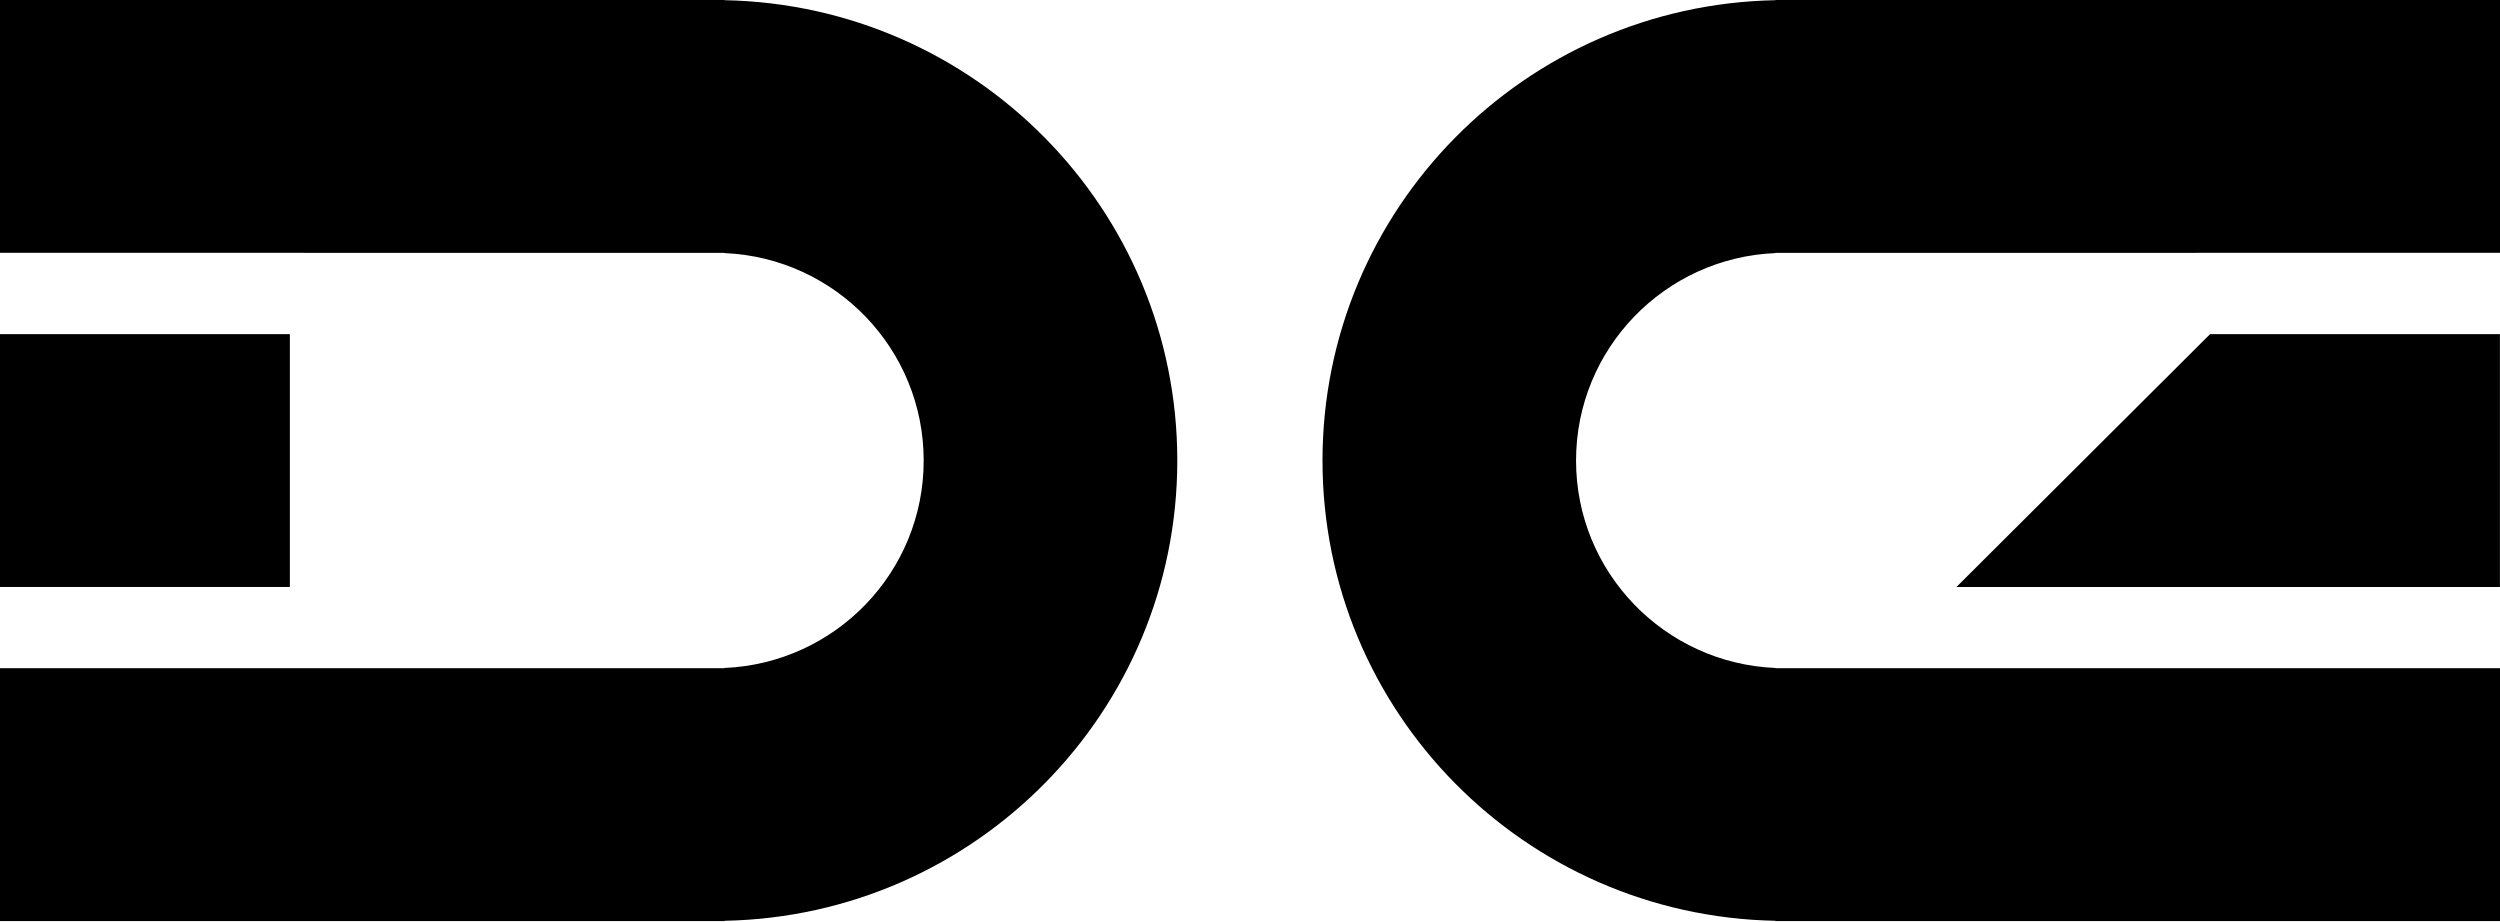
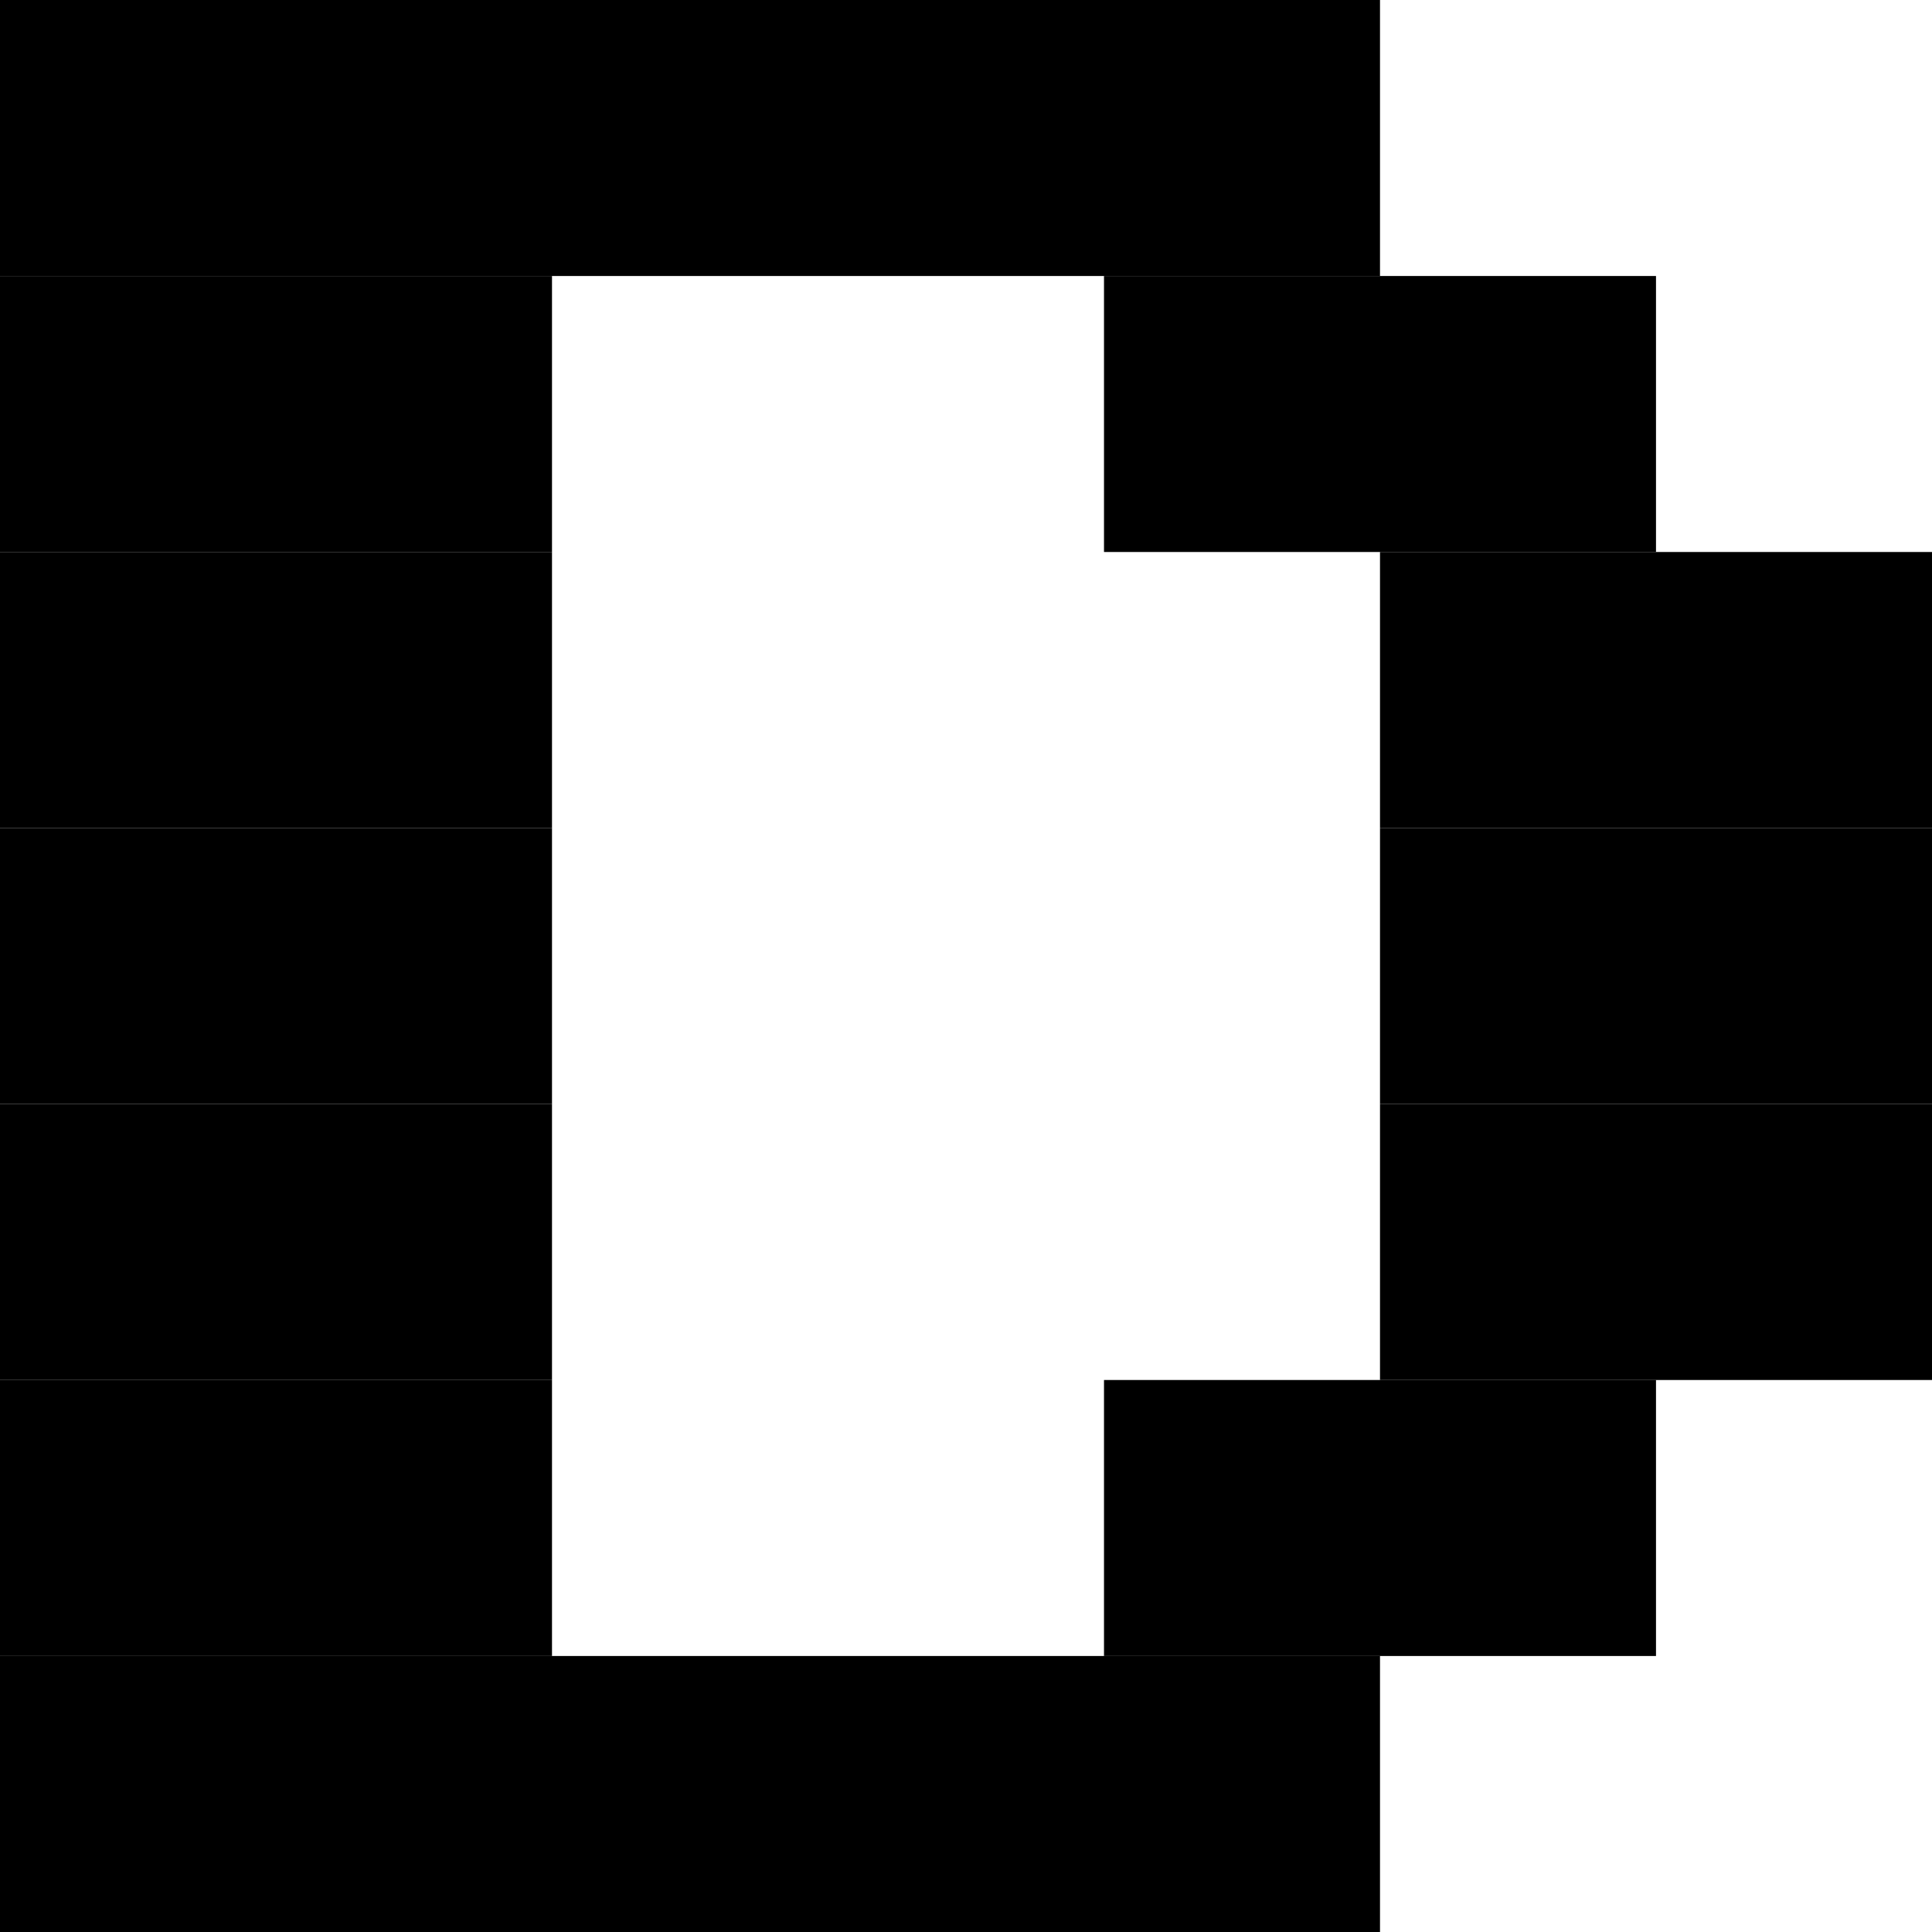
- <svg xmlns="http://www.w3.org/2000/svg" width="38" height="14" viewBox="0 0 38 14" fill="none">
-   <path d="M11.014 0.003C14.827 0.077 17.895 3.181 17.895 7C17.895 10.819 14.827 13.922 11.014 13.996V14H0V10.157H11.013V10.153C12.697 10.081 14.04 8.698 14.04 7.001C14.04 5.304 12.697 3.919 11.013 3.847V3.844H4.607L4.608 3.843H0V0H11.014V0.003Z" fill="black" style="fill:black;fill-opacity:1;" />
-   <path d="M26.986 0.003C23.172 0.076 20.103 3.18 20.102 7C20.102 10.82 23.172 13.923 26.986 13.996V14H38V10.157H26.985V10.153C25.3 10.082 23.956 8.698 23.956 7.001C23.956 5.303 25.3 3.918 26.985 3.847V3.844H33.391L33.39 3.843H38V0H26.986V0.003Z" fill="black" style="fill:black;fill-opacity:1;" />
-   <path d="M33.593 5.079H37.999V8.922H29.738L31.666 7L33.593 5.079Z" fill="black" style="fill:black;fill-opacity:1;" />
-   <path d="M0 5.079H4.406V8.922H0V5.079Z" fill="black" style="fill:black;fill-opacity:1;" />
+ <svg xmlns="http://www.w3.org/2000/svg" width="14" height="14" viewBox="0 0 14 14" fill="none">
+   <rect x="0" y="0" width="10" height="2" fill="black" />
+   <rect x="0" y="2" width="4" height="2" fill="black" />
+   <rect x="8" y="2" width="4" height="2" fill="black" />
+   <rect x="0" y="4" width="4" height="2" fill="black" />
+   <rect x="10" y="4" width="4" height="2" fill="black" />
+   <rect x="0" y="6" width="4" height="2" fill="black" />
+   <rect x="10" y="6" width="4" height="2" fill="black" />
+   <rect x="0" y="8" width="4" height="2" fill="black" />
+   <rect x="10" y="8" width="4" height="2" fill="black" />
+   <rect x="0" y="10" width="4" height="2" fill="black" />
+   <rect x="8" y="10" width="4" height="2" fill="black" />
+   <rect x="0" y="12" width="10" height="2" fill="black" />
</svg>
